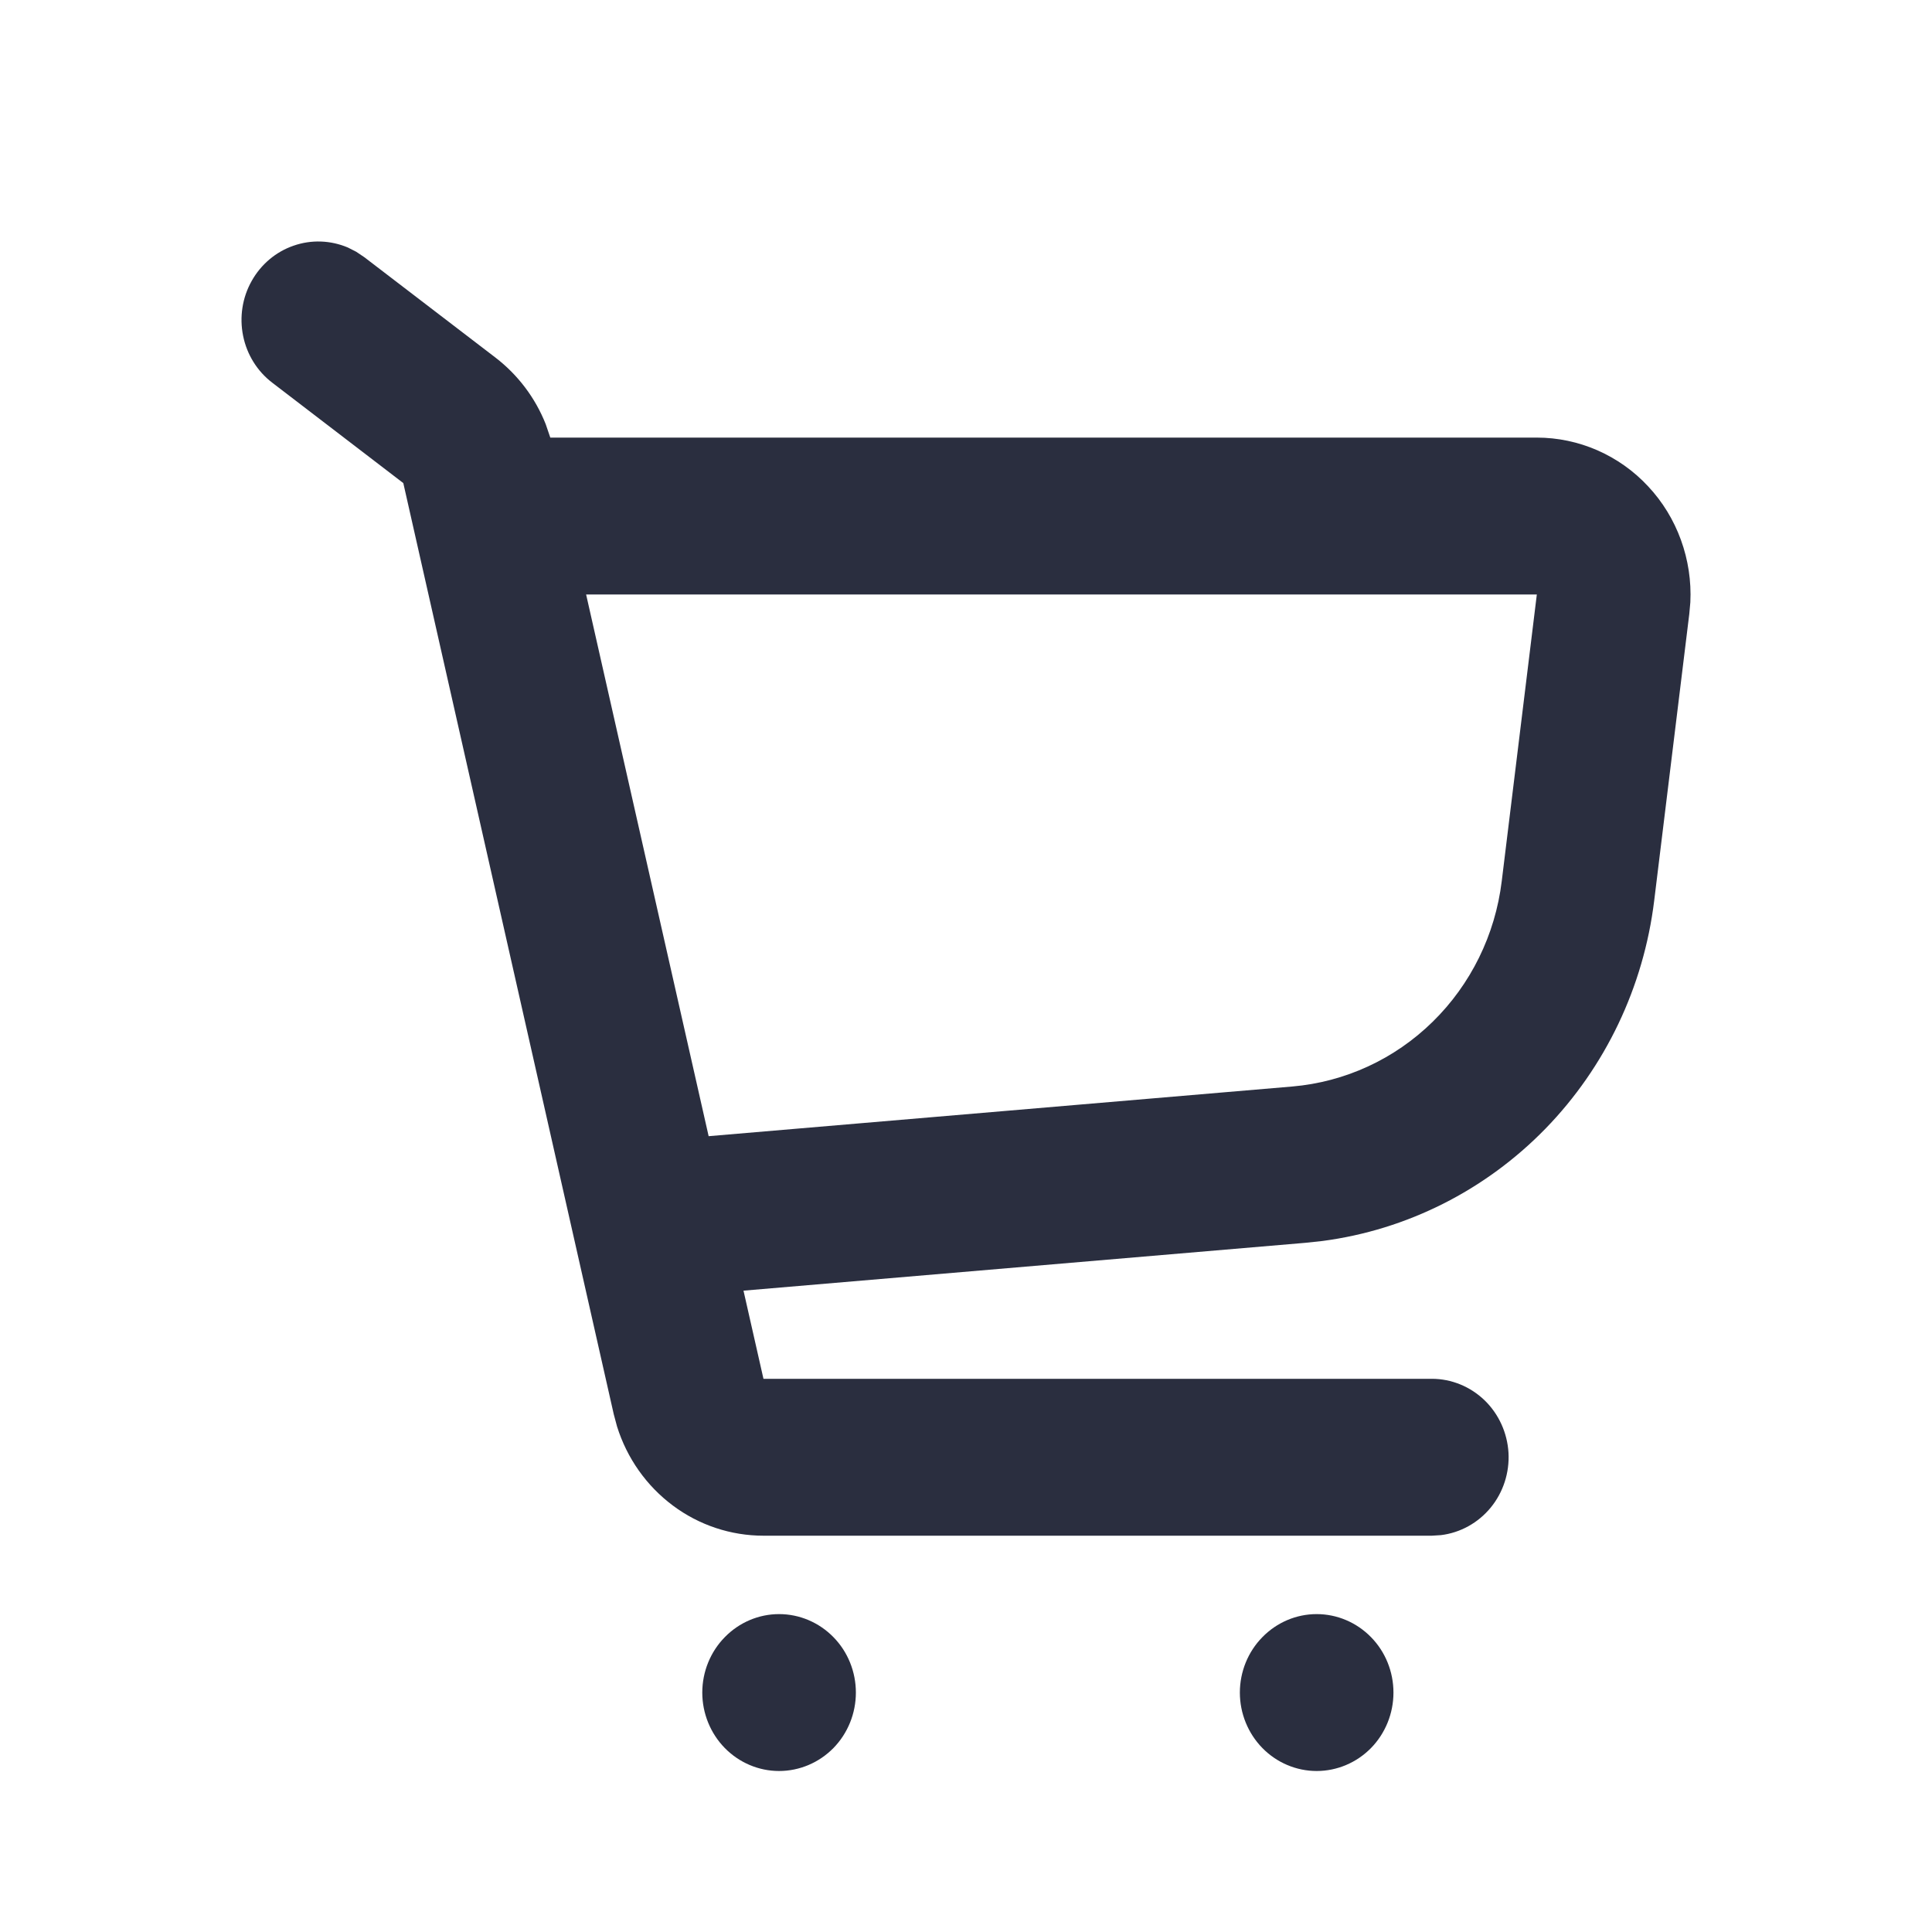
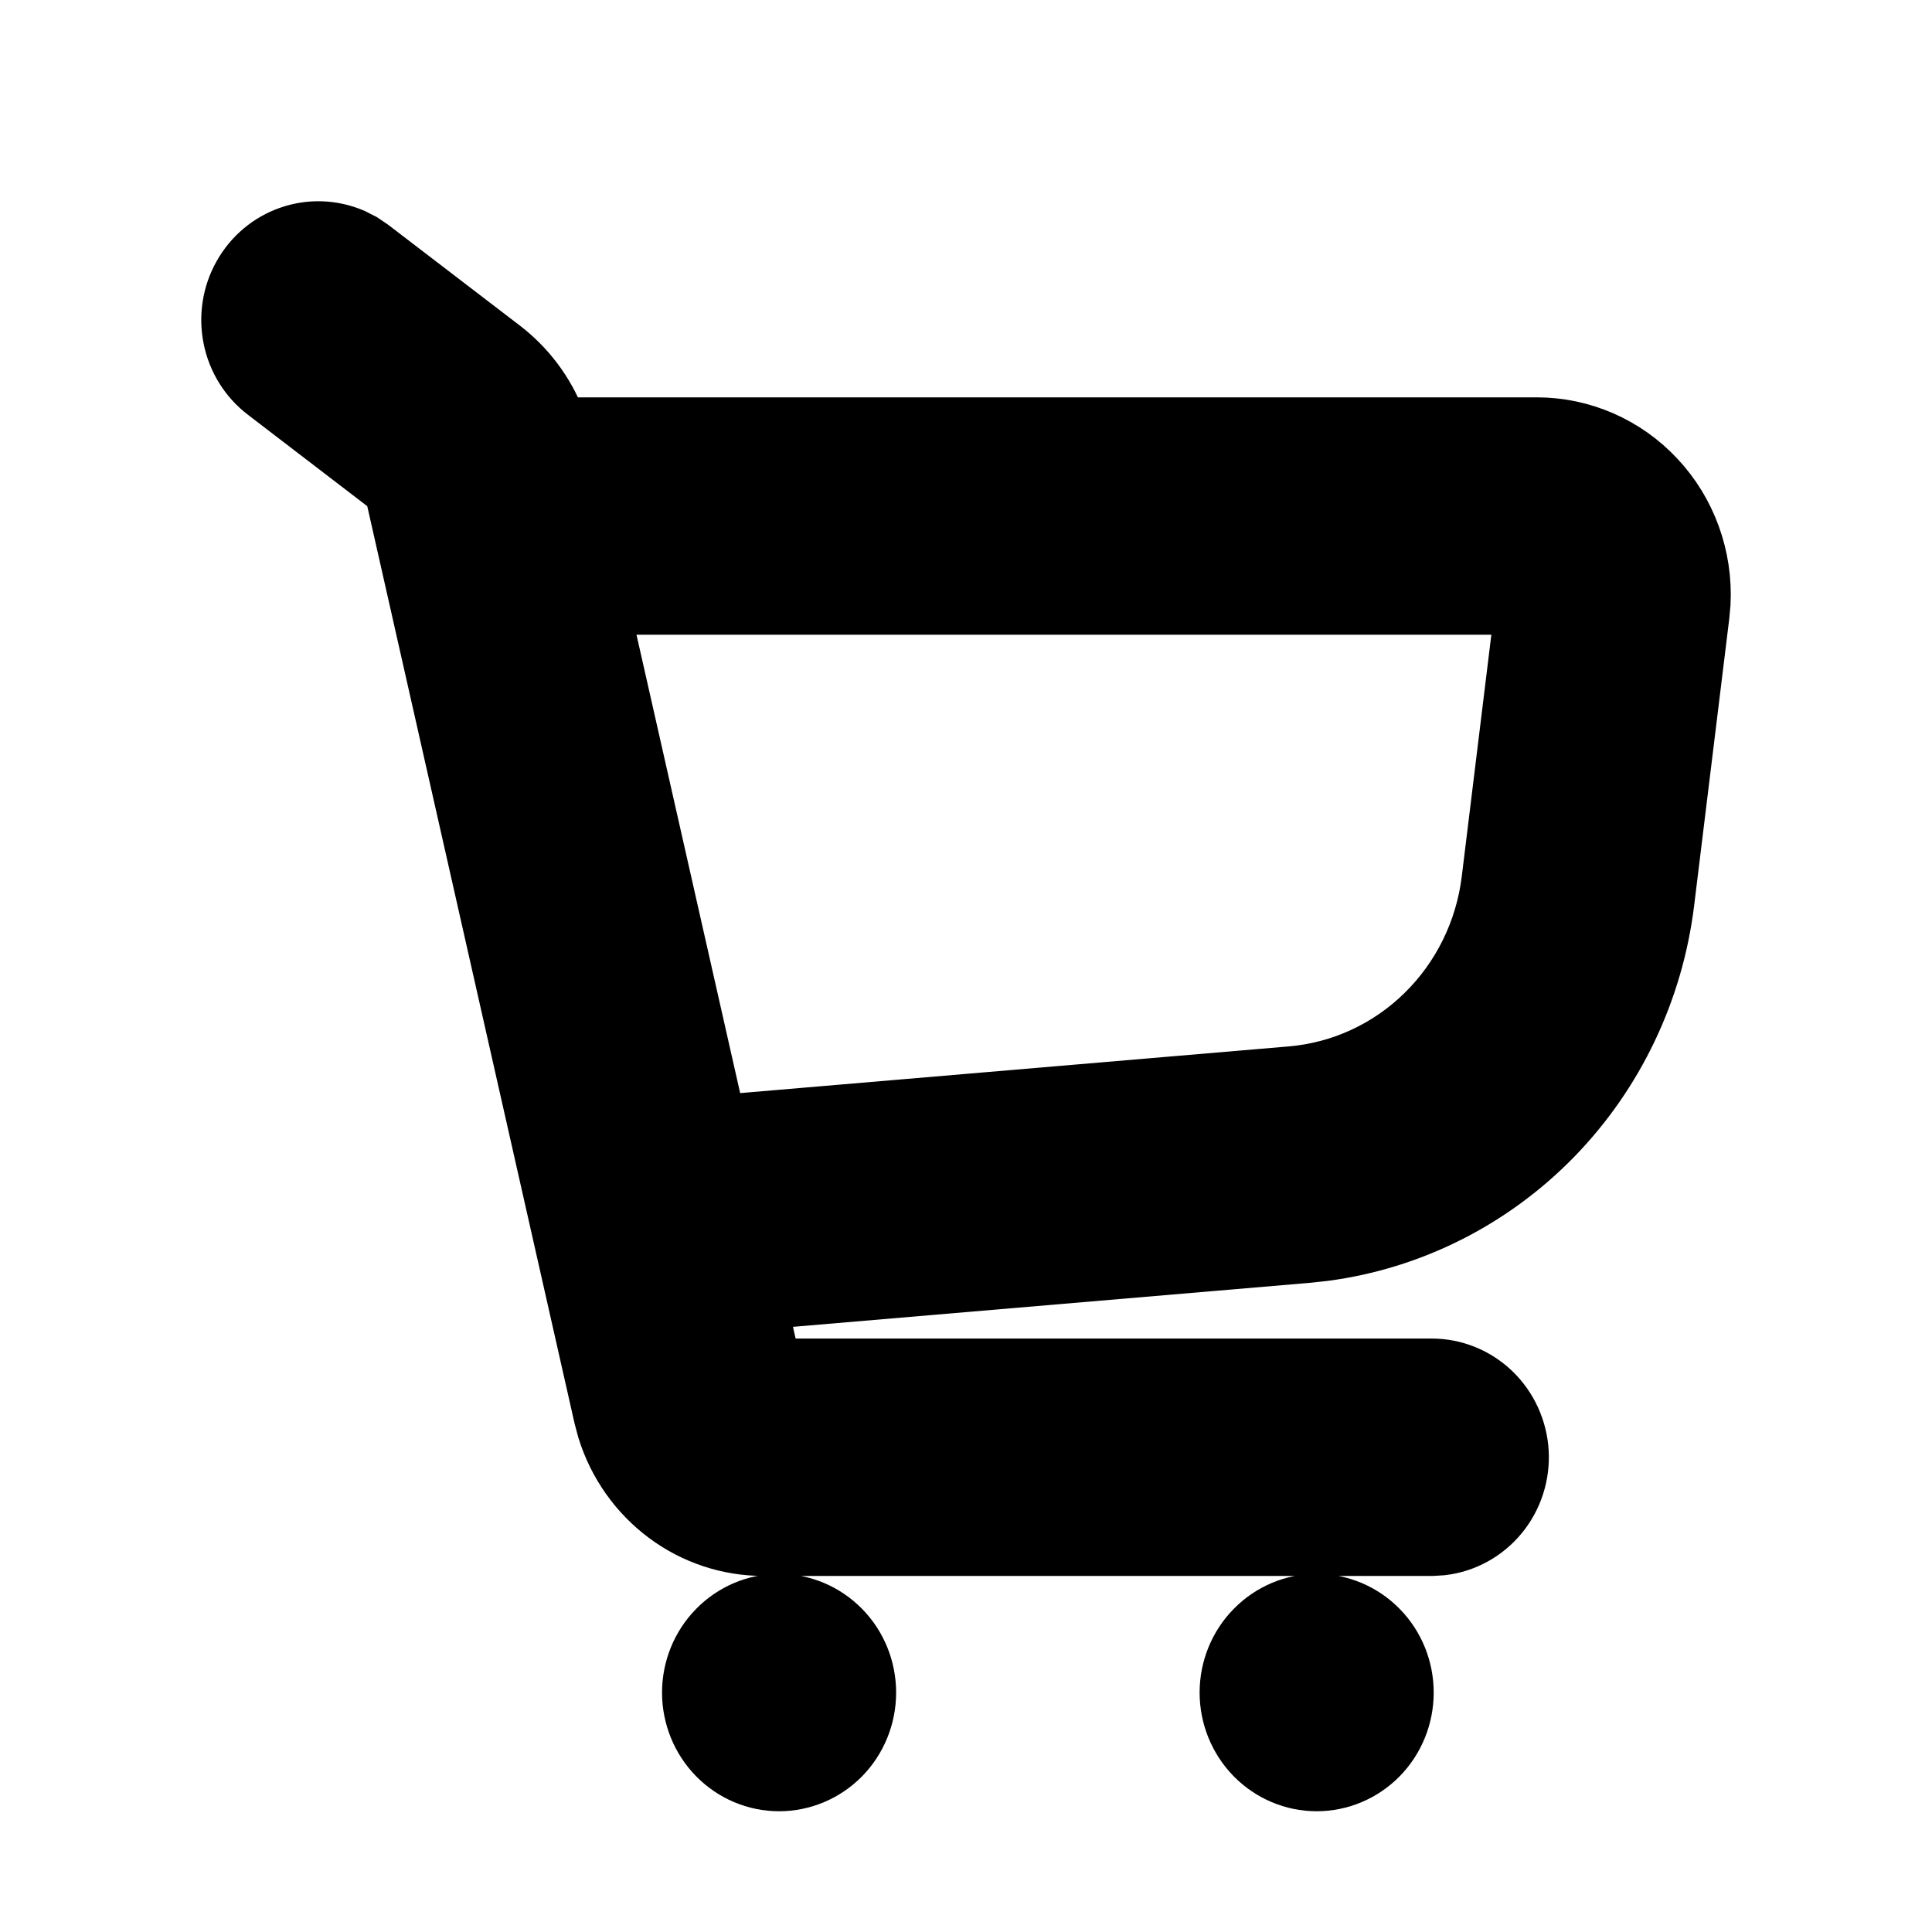
- <svg xmlns="http://www.w3.org/2000/svg" width="24" height="24" viewBox="0 0 24 24" fill="none">
-   <path d="M9.678 20.051C9.931 20.051 10.174 20.154 10.353 20.337C10.532 20.519 10.632 20.767 10.632 21.026C10.632 21.284 10.532 21.532 10.353 21.715C10.174 21.897 9.931 22 9.678 22C9.425 22 9.183 21.897 9.004 21.715C8.825 21.532 8.724 21.284 8.724 21.026C8.724 20.767 8.825 20.519 9.004 20.337C9.183 20.154 9.425 20.051 9.678 20.051ZM16.356 20.051C16.609 20.051 16.852 20.154 17.031 20.337C17.21 20.519 17.31 20.767 17.31 21.026C17.31 21.284 17.21 21.532 17.031 21.715C16.852 21.897 16.609 22 16.356 22C16.103 22 15.861 21.897 15.682 21.715C15.503 21.532 15.402 21.284 15.402 21.026C15.402 20.767 15.503 20.519 15.682 20.337C15.861 20.154 16.103 20.051 16.356 20.051ZM4.426 3.128L4.527 3.196L6.156 4.443C6.433 4.656 6.649 4.941 6.779 5.269L6.836 5.436H19.091C19.35 5.436 19.606 5.49 19.844 5.594C20.081 5.698 20.296 5.85 20.474 6.042C20.653 6.233 20.791 6.459 20.881 6.707C20.971 6.955 21.011 7.218 20.998 7.482L20.985 7.626L20.549 11.188C20.418 12.259 19.943 13.256 19.197 14.022C18.451 14.787 17.477 15.278 16.428 15.416L16.212 15.439L9.236 16.033L9.484 17.128H17.787C18.03 17.128 18.264 17.224 18.441 17.394C18.618 17.565 18.724 17.798 18.739 18.046C18.753 18.293 18.674 18.538 18.518 18.728C18.362 18.918 18.14 19.041 17.899 19.07L17.787 19.077H9.484C9.079 19.077 8.684 18.946 8.358 18.702C8.031 18.458 7.788 18.114 7.665 17.72L7.624 17.567L5.01 6.001L3.382 4.754C3.196 4.612 3.067 4.405 3.02 4.172C2.973 3.939 3.01 3.697 3.126 3.491C3.241 3.285 3.426 3.128 3.647 3.052C3.867 2.975 4.107 2.984 4.322 3.075L4.426 3.128ZM19.091 7.385H7.281L8.803 14.114L16.053 13.497C16.707 13.441 17.323 13.158 17.797 12.693C18.271 12.229 18.574 11.612 18.655 10.947L19.091 7.385Z" fill="#2A2E3F" />
+ <svg xmlns="http://www.w3.org/2000/svg" stroke="currentColor" viewBox="0 0 24 24" fill="currentColor">
+   <path d="M9.678 20.051C9.931 20.051 10.174 20.154 10.353 20.337C10.532 20.519 10.632 20.767 10.632 21.026C10.632 21.284 10.532 21.532 10.353 21.715C10.174 21.897 9.931 22 9.678 22C9.425 22 9.183 21.897 9.004 21.715C8.825 21.532 8.724 21.284 8.724 21.026C8.724 20.767 8.825 20.519 9.004 20.337C9.183 20.154 9.425 20.051 9.678 20.051ZM16.356 20.051C16.609 20.051 16.852 20.154 17.031 20.337C17.21 20.519 17.31 20.767 17.31 21.026C17.31 21.284 17.21 21.532 17.031 21.715C16.852 21.897 16.609 22 16.356 22C16.103 22 15.861 21.897 15.682 21.715C15.503 21.532 15.402 21.284 15.402 21.026C15.402 20.767 15.503 20.519 15.682 20.337C15.861 20.154 16.103 20.051 16.356 20.051ZM4.426 3.128L4.527 3.196L6.156 4.443C6.433 4.656 6.649 4.941 6.779 5.269L6.836 5.436H19.091C19.35 5.436 19.606 5.49 19.844 5.594C20.081 5.698 20.296 5.85 20.474 6.042C20.653 6.233 20.791 6.459 20.881 6.707C20.971 6.955 21.011 7.218 20.998 7.482L20.985 7.626L20.549 11.188C20.418 12.259 19.943 13.256 19.197 14.022C18.451 14.787 17.477 15.278 16.428 15.416L16.212 15.439L9.236 16.033L9.484 17.128H17.787C18.03 17.128 18.264 17.224 18.441 17.394C18.618 17.565 18.724 17.798 18.739 18.046C18.753 18.293 18.674 18.538 18.518 18.728C18.362 18.918 18.14 19.041 17.899 19.07L17.787 19.077H9.484C9.079 19.077 8.684 18.946 8.358 18.702C8.031 18.458 7.788 18.114 7.665 17.72L7.624 17.567L5.01 6.001L3.382 4.754C3.196 4.612 3.067 4.405 3.02 4.172C2.973 3.939 3.01 3.697 3.126 3.491C3.241 3.285 3.426 3.128 3.647 3.052C3.867 2.975 4.107 2.984 4.322 3.075L4.426 3.128ZM19.091 7.385H7.281L8.803 14.114L16.053 13.497C16.707 13.441 17.323 13.158 17.797 12.693C18.271 12.229 18.574 11.612 18.655 10.947L19.091 7.385Z" fill="currentColor" />
</svg>
